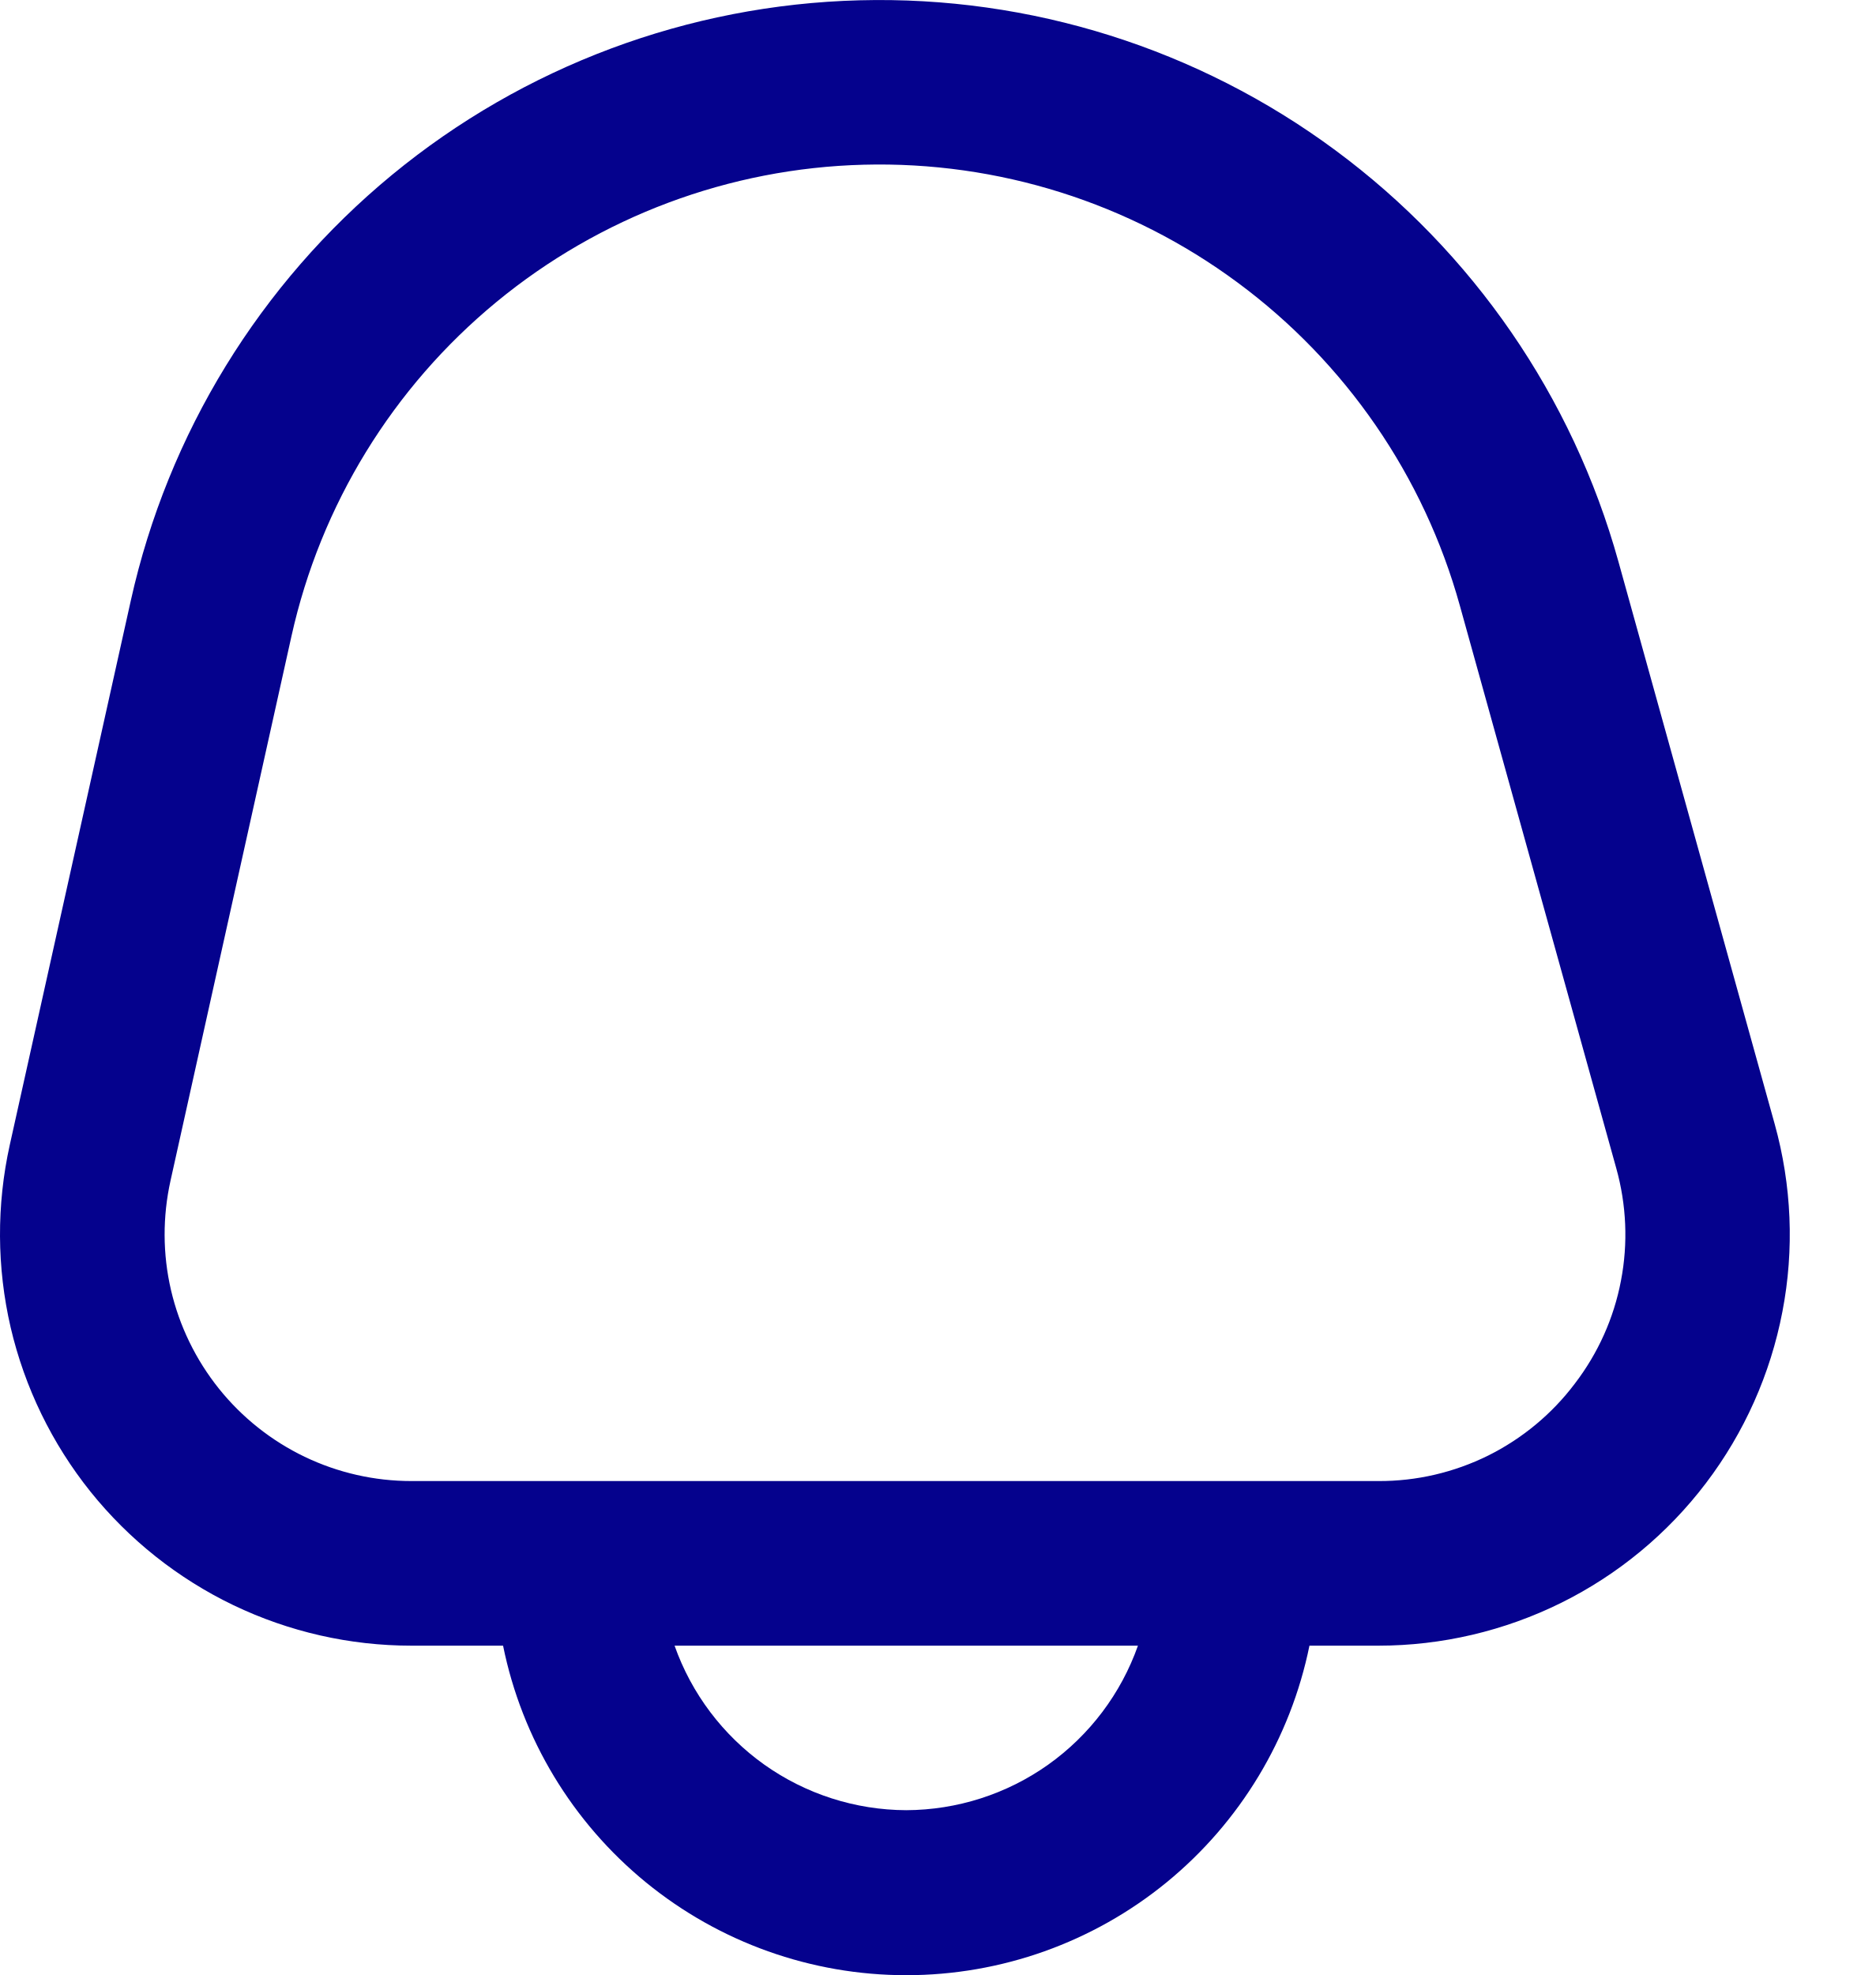
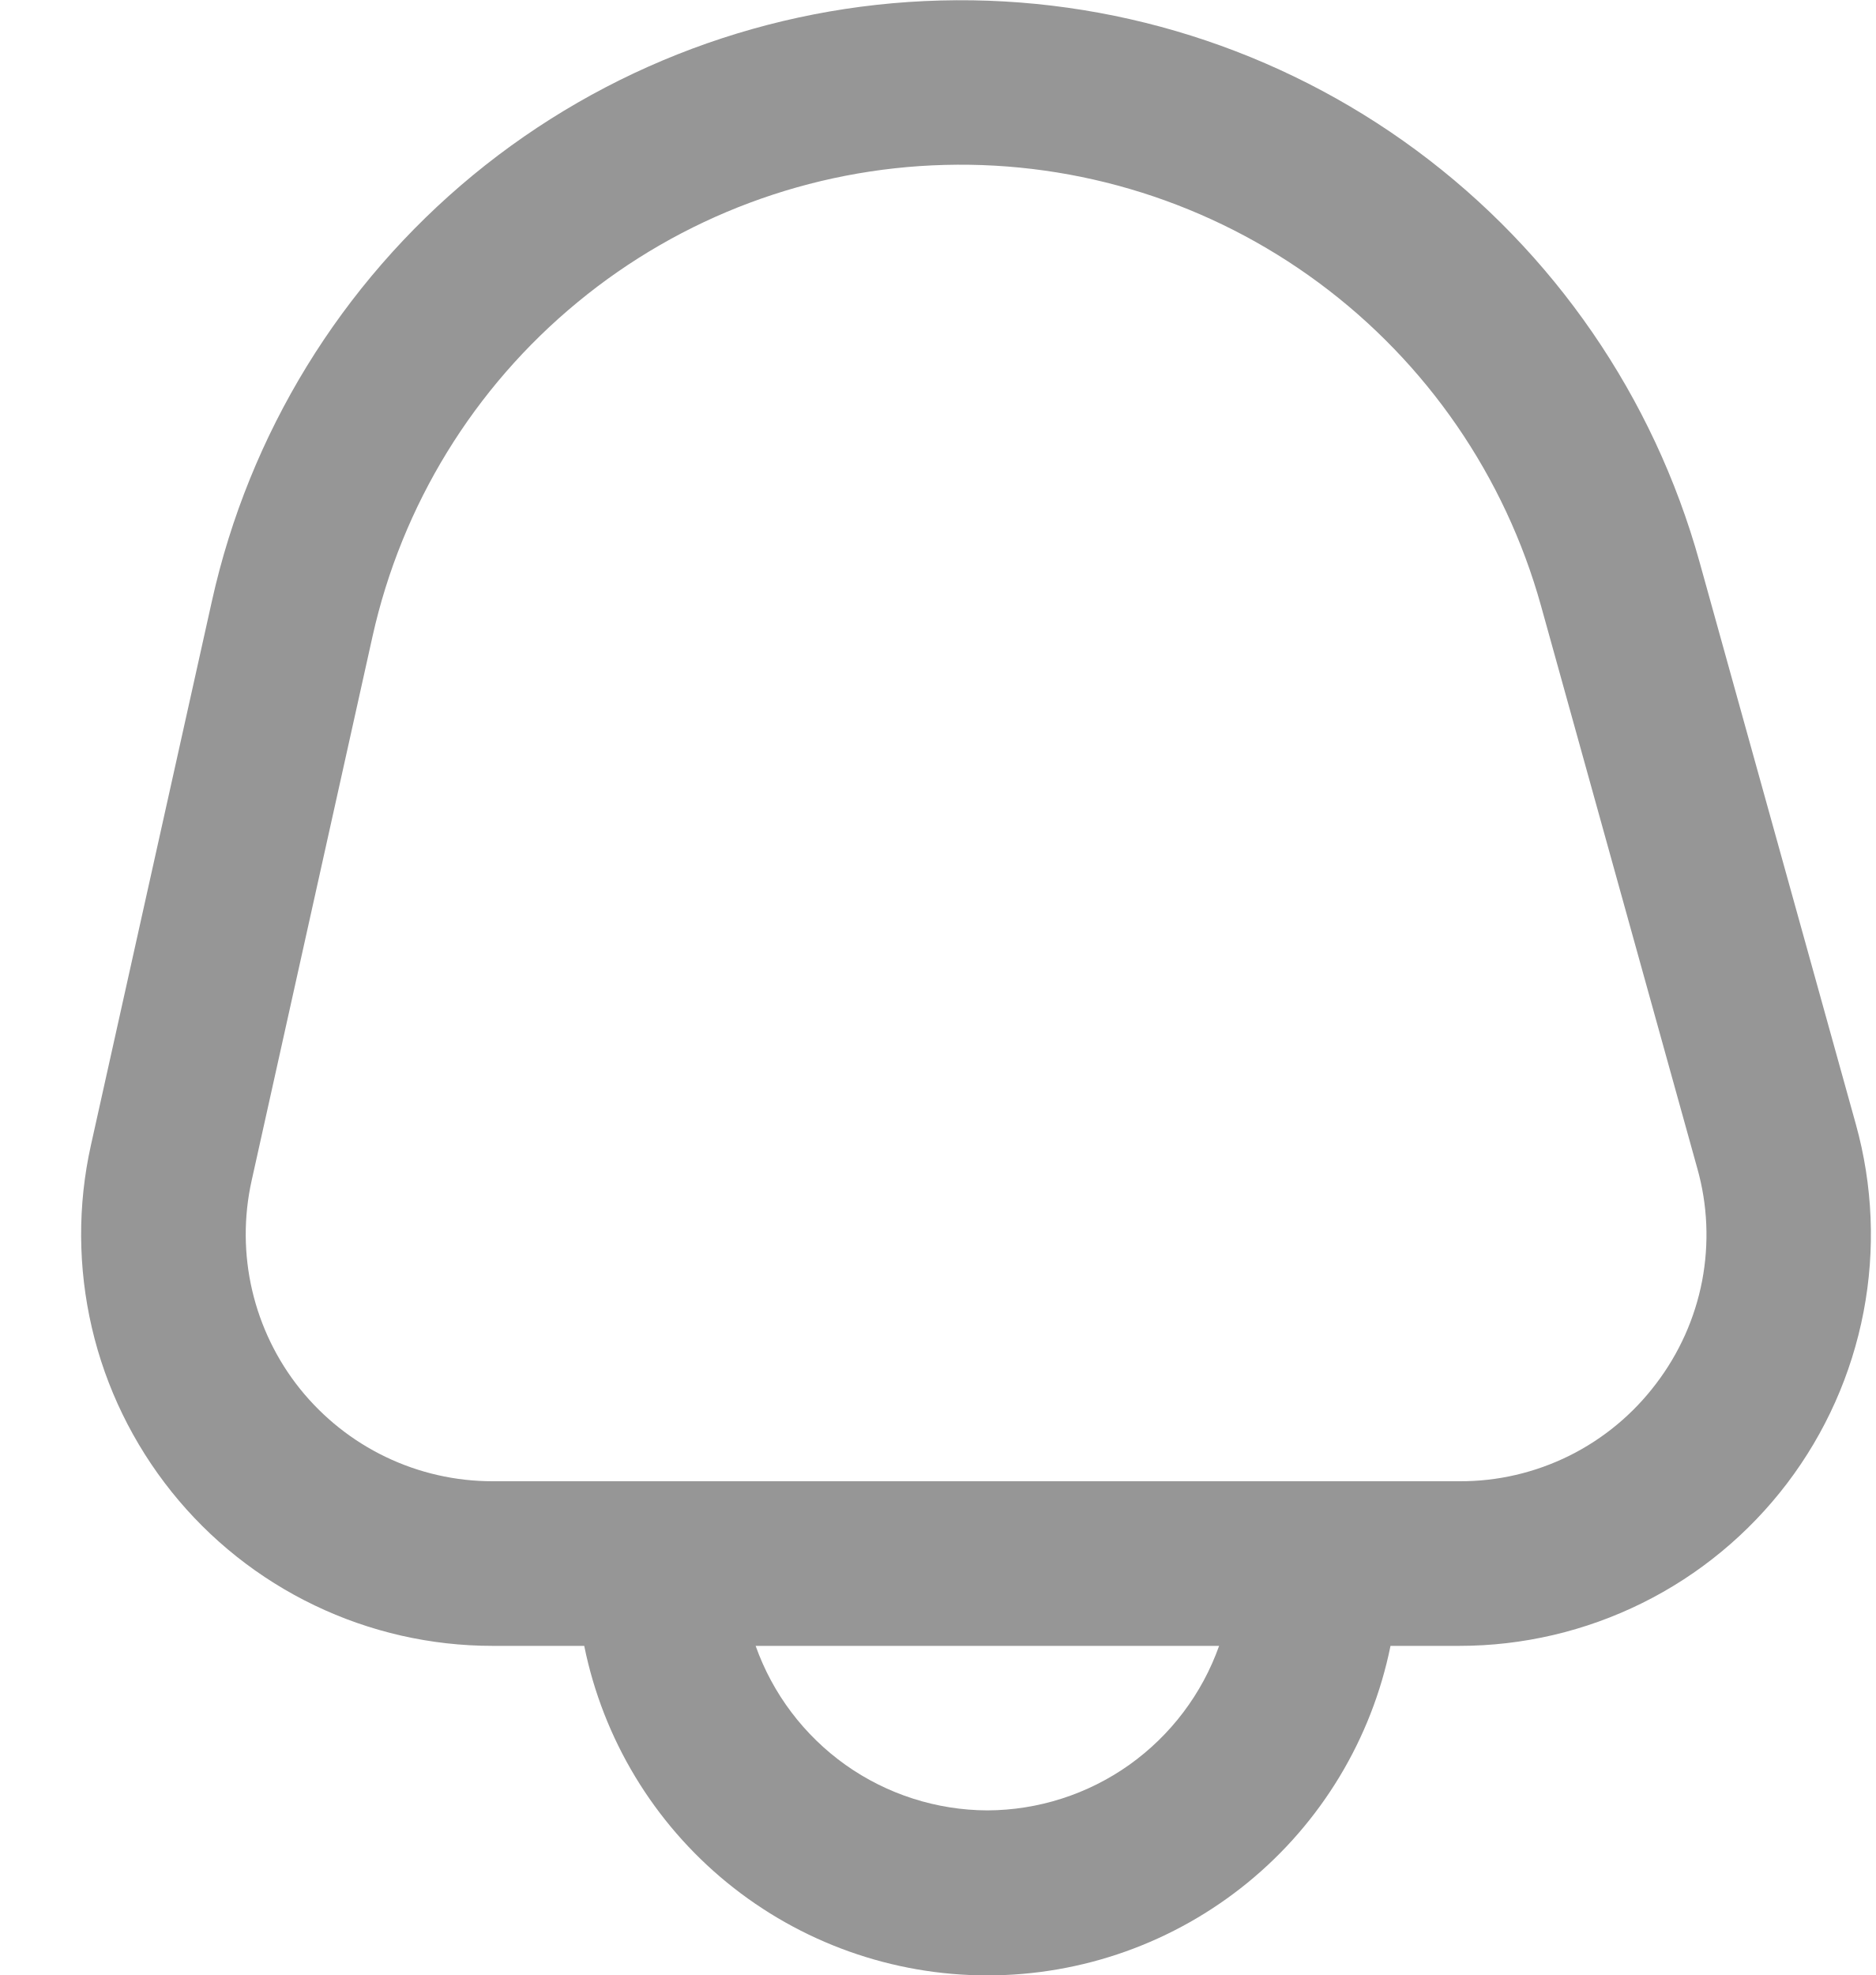
<svg xmlns="http://www.w3.org/2000/svg" width="19" height="20" viewBox="0 0 19 20" fill="none">
-   <path d="M17.974 11.383L16.391 5.686C15.927 4.018 14.918 2.552 13.525 1.522C12.133 0.492 10.435 -0.043 8.704 0.003C6.972 0.048 5.305 0.671 3.969 1.772C2.632 2.874 1.701 4.391 1.325 6.081L0.099 11.594C-0.036 12.203 -0.033 12.835 0.108 13.443C0.25 14.05 0.526 14.618 0.916 15.105C1.307 15.592 1.802 15.985 2.364 16.255C2.927 16.525 3.543 16.665 4.167 16.665H5.095C5.286 17.607 5.797 18.453 6.542 19.062C7.286 19.67 8.217 20.002 9.178 20.002C10.14 20.002 11.071 19.67 11.815 19.062C12.559 18.453 13.07 17.607 13.262 16.665H13.96C14.602 16.665 15.236 16.516 15.812 16.231C16.387 15.946 16.889 15.531 17.277 15.02C17.666 14.508 17.931 13.914 18.052 13.283C18.174 12.652 18.146 12.002 17.974 11.383ZM9.178 18.331C8.663 18.329 8.161 18.168 7.741 17.87C7.321 17.571 7.004 17.151 6.832 16.665H11.525C11.353 17.151 11.036 17.571 10.616 17.87C10.196 18.168 9.694 18.329 9.178 18.331ZM15.95 14.011C15.718 14.319 15.417 14.568 15.072 14.74C14.726 14.911 14.345 15 13.959 14.998H4.167C3.792 14.998 3.423 14.914 3.085 14.752C2.748 14.59 2.451 14.354 2.217 14.062C1.983 13.77 1.817 13.429 1.732 13.065C1.647 12.7 1.646 12.321 1.727 11.956L2.952 6.442C3.247 5.114 3.978 3.923 5.028 3.058C6.078 2.193 7.387 1.703 8.747 1.668C10.108 1.632 11.441 2.052 12.534 2.861C13.629 3.67 14.421 4.821 14.785 6.132L16.369 11.829C16.473 12.2 16.49 12.591 16.417 12.969C16.345 13.348 16.185 13.704 15.95 14.011Z" fill="#05028D" />
+   <path d="M18.796 11.385L17.212 5.688C16.748 4.02 15.74 2.554 14.347 1.524C12.954 0.494 11.257 -0.041 9.525 0.005C7.794 0.05 6.127 0.673 4.79 1.774C3.453 2.876 2.523 4.392 2.147 6.083L0.921 11.596C0.785 12.205 0.789 12.837 0.93 13.444C1.071 14.052 1.348 14.62 1.738 15.107C2.128 15.594 2.623 15.987 3.186 16.257C3.748 16.527 4.364 16.667 4.988 16.667H5.917C6.108 17.609 6.619 18.456 7.363 19.064C8.107 19.672 9.039 20.004 10 20.004C10.961 20.004 11.893 19.672 12.637 19.064C13.381 18.456 13.892 17.609 14.083 16.667H14.782C15.424 16.667 16.058 16.518 16.633 16.233C17.209 15.948 17.71 15.533 18.099 15.022C18.488 14.51 18.753 13.916 18.874 13.285C18.995 12.654 18.968 12.004 18.796 11.385ZM10 18.333C9.485 18.331 8.983 18.17 8.563 17.872C8.143 17.573 7.825 17.152 7.653 16.667H12.347C12.175 17.152 11.857 17.573 11.437 17.872C11.017 18.17 10.515 18.331 10 18.333ZM16.772 14.013C16.539 14.321 16.239 14.57 15.893 14.742C15.547 14.913 15.167 15.002 14.781 15H4.988C4.614 15 4.244 14.916 3.907 14.754C3.569 14.592 3.273 14.356 3.038 14.064C2.804 13.772 2.639 13.431 2.554 13.067C2.469 12.702 2.467 12.323 2.548 11.958L3.773 6.444C4.069 5.116 4.799 3.925 5.85 3.06C6.9 2.194 8.209 1.705 9.569 1.67C10.929 1.634 12.262 2.054 13.356 2.863C14.45 3.672 15.242 4.823 15.607 6.134L17.19 11.831C17.295 12.202 17.311 12.592 17.239 12.971C17.166 13.35 17.006 13.706 16.772 14.013Z" fill="#969696" />
</svg>
